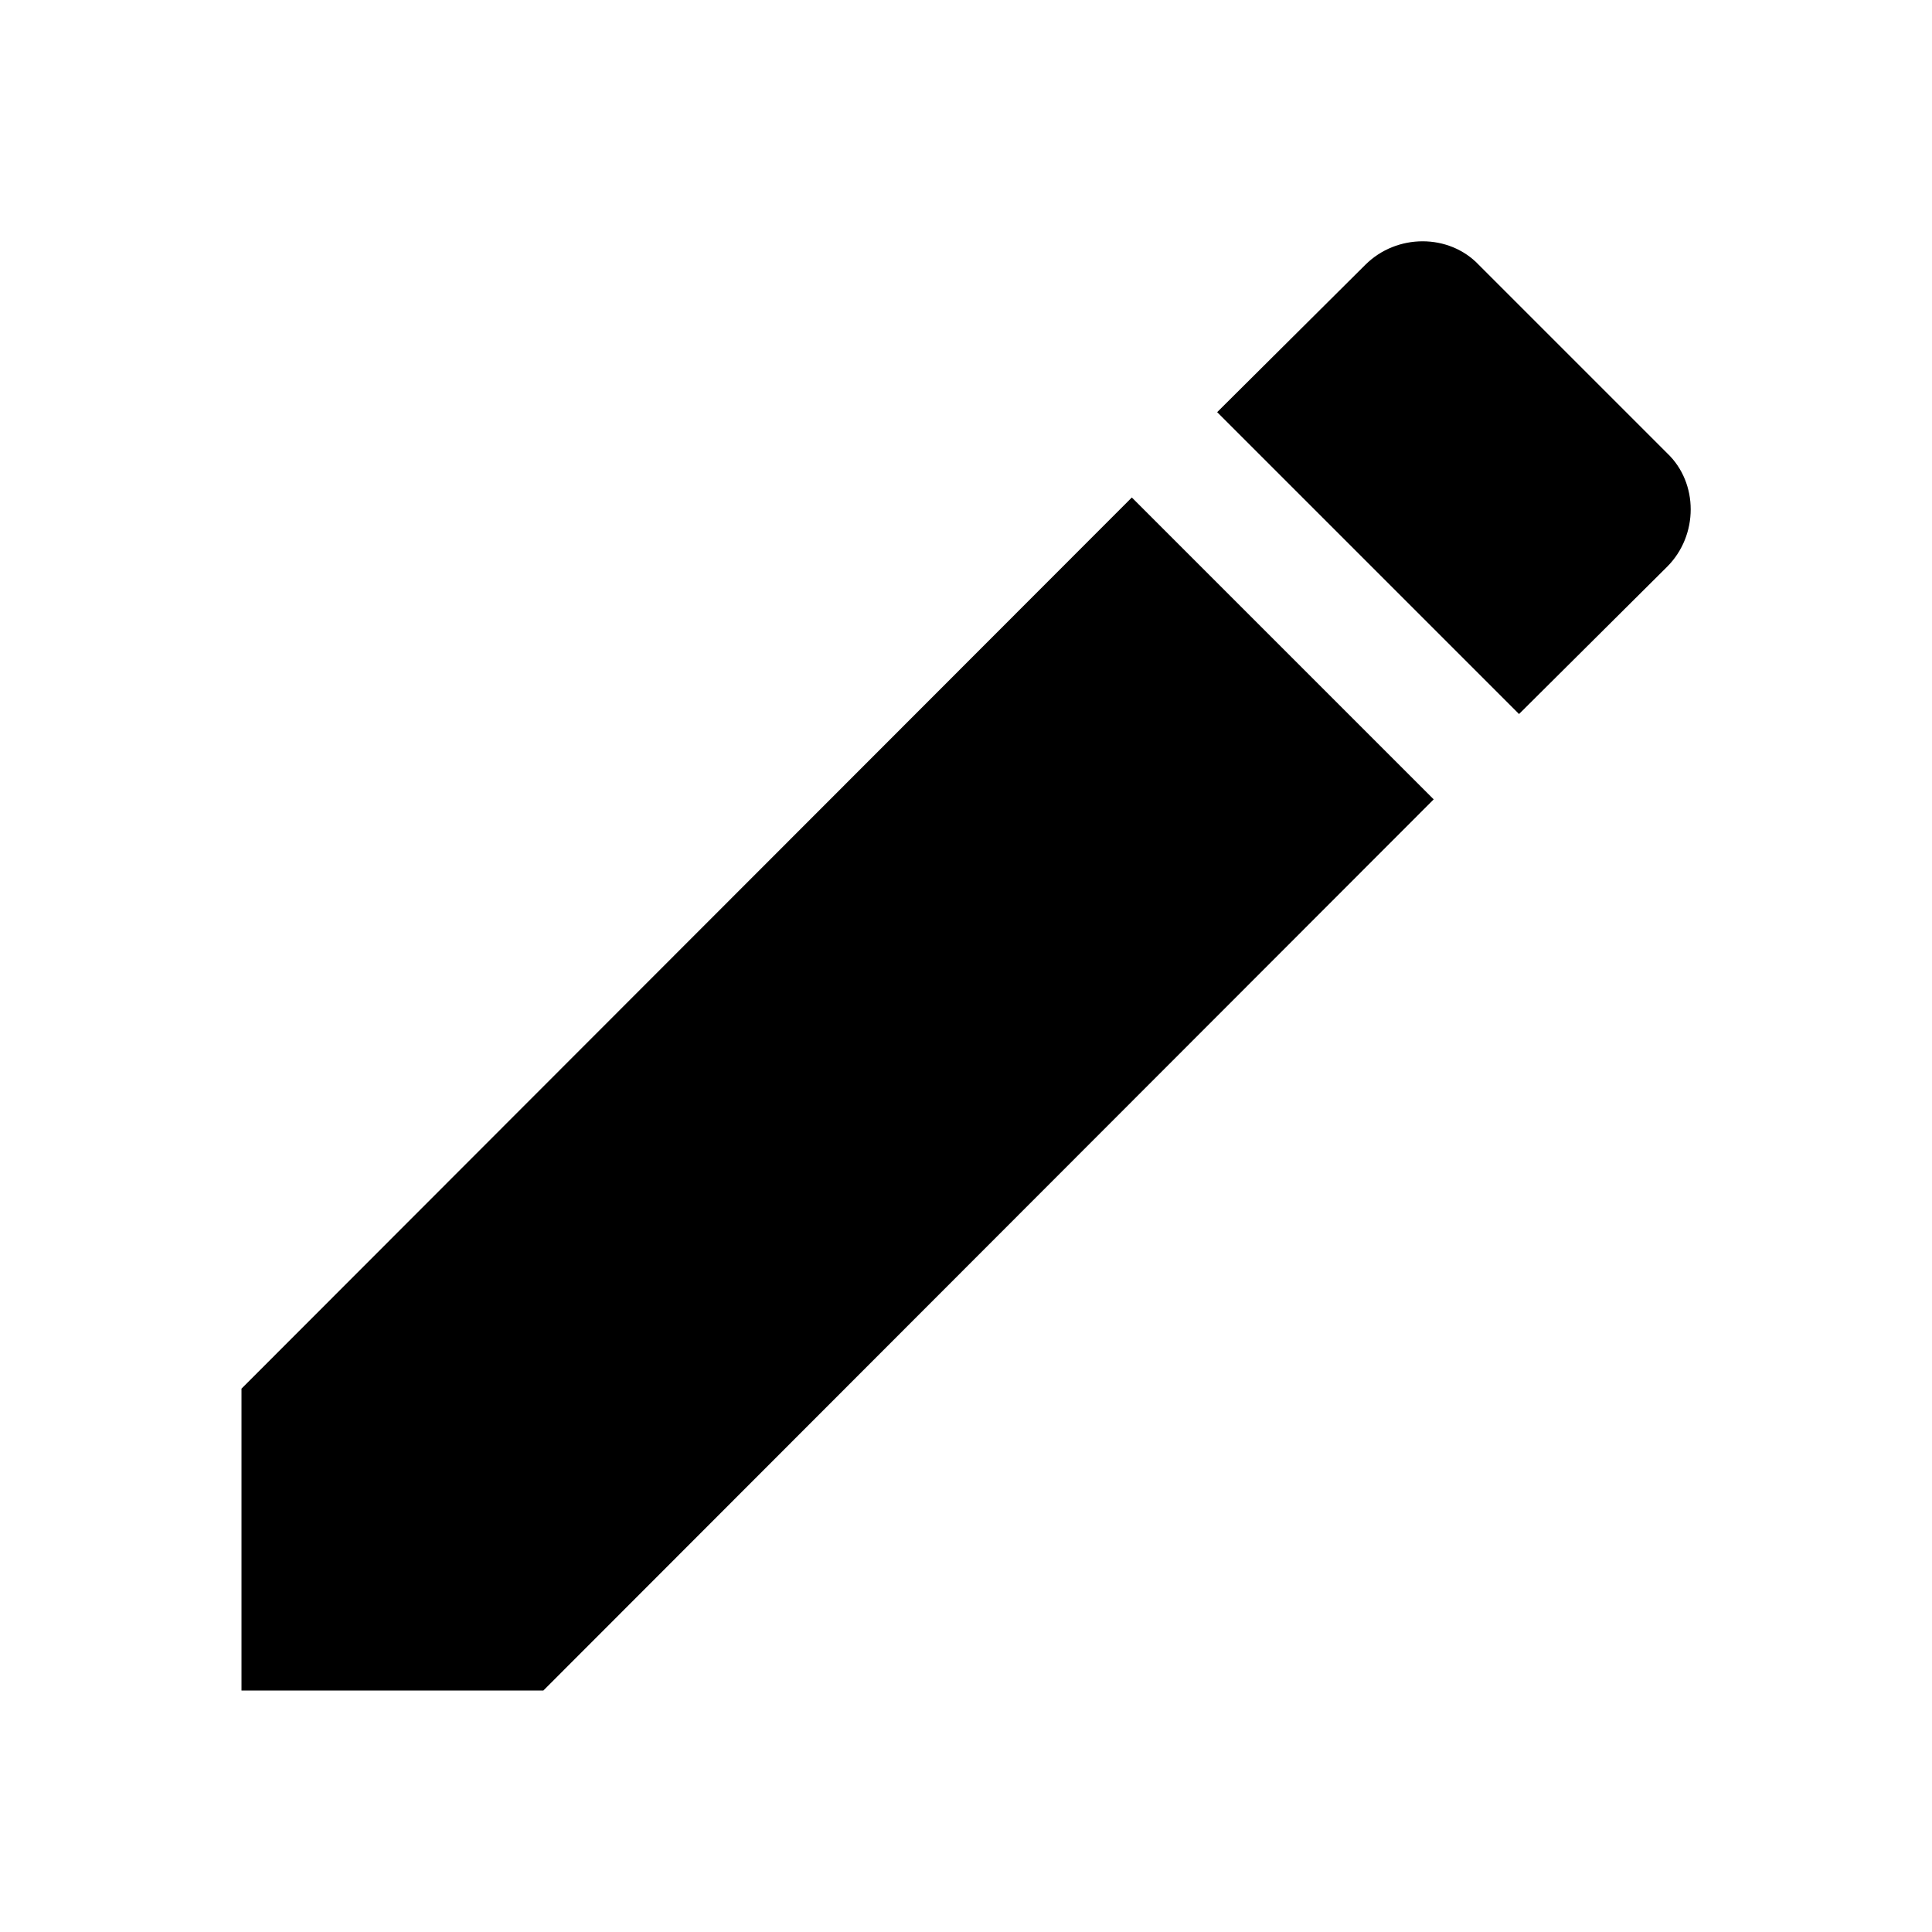
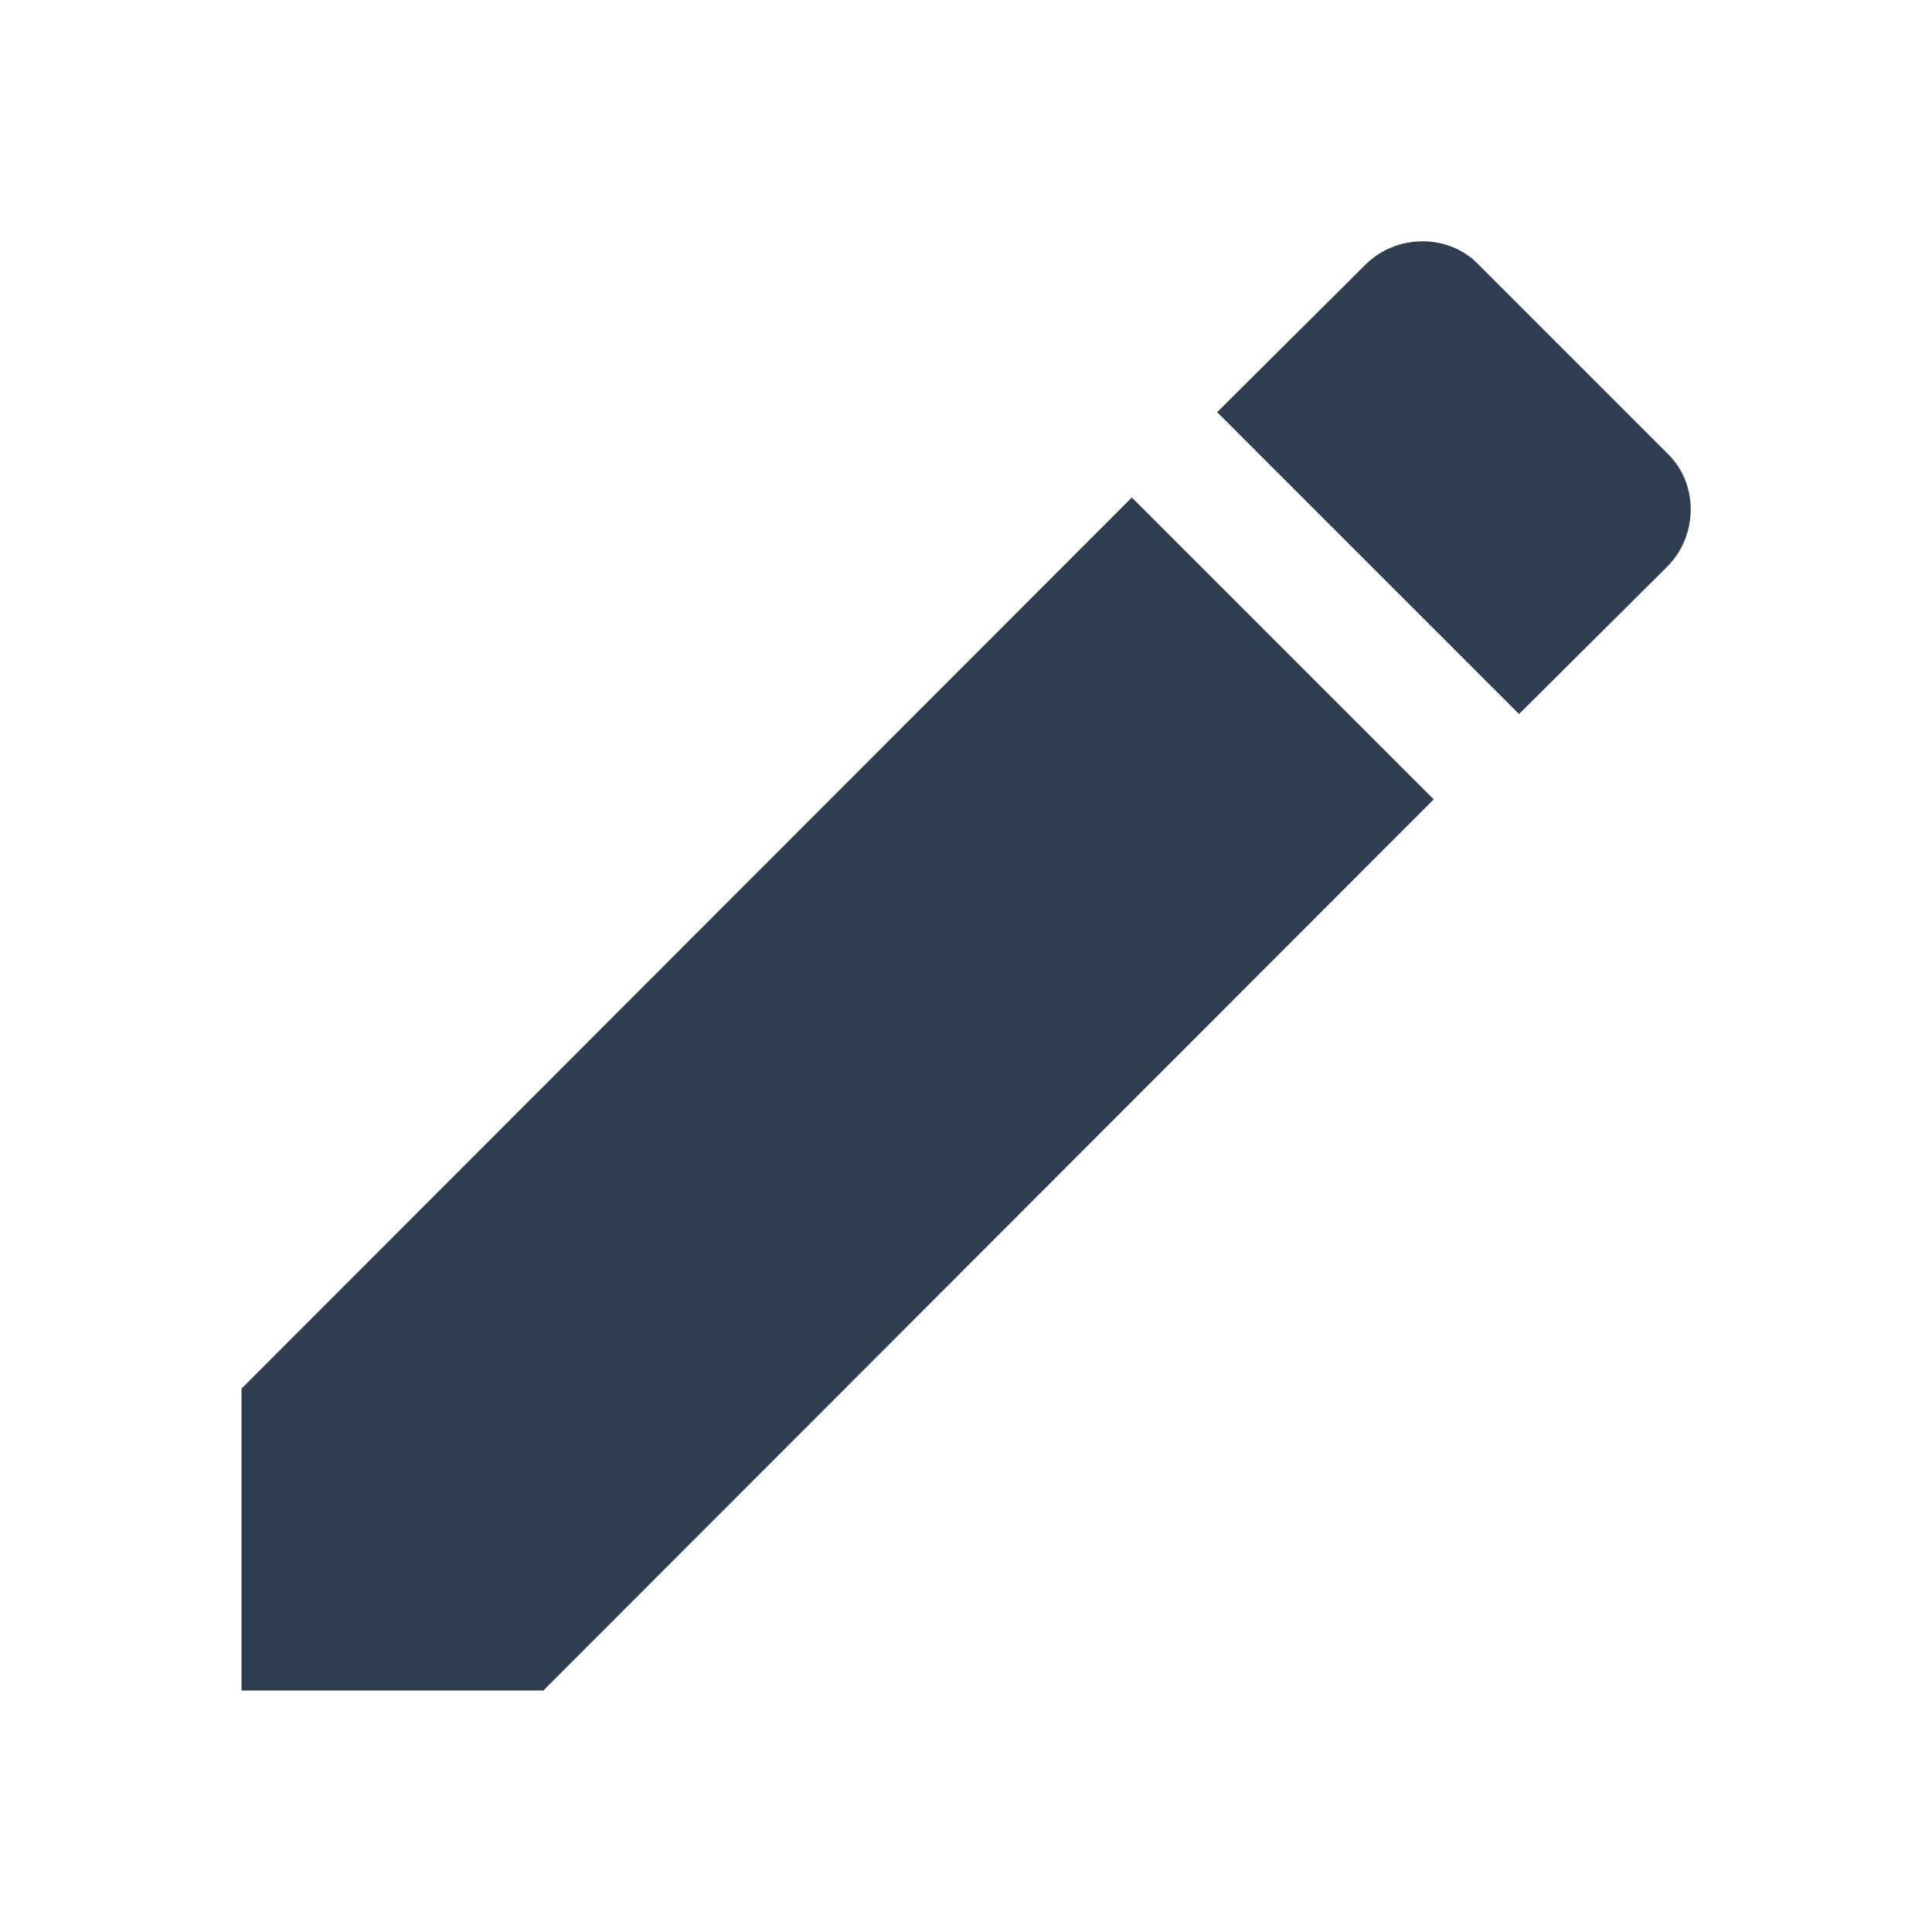
<svg xmlns="http://www.w3.org/2000/svg" viewBox="0 0 24 24">
-   <path d="M20.71,7.04C21.1,6.65 21.1,6 20.71,5.63L18.37,3.29C18,2.9 17.35,2.9 16.96,3.29L15.12,5.12L18.87,8.87M3,17.25V21H6.75L17.81,9.93L14.06,6.18L3,17.25Z" />
+   <path fill="#2e3e50" d="M20.71,7.04C21.1,6.65 21.1,6 20.71,5.63L18.37,3.29C18,2.9 17.35,2.9 16.96,3.29L15.12,5.12L18.87,8.87M3,17.25V21H6.75L17.81,9.93L14.06,6.18L3,17.25Z" />
</svg>
